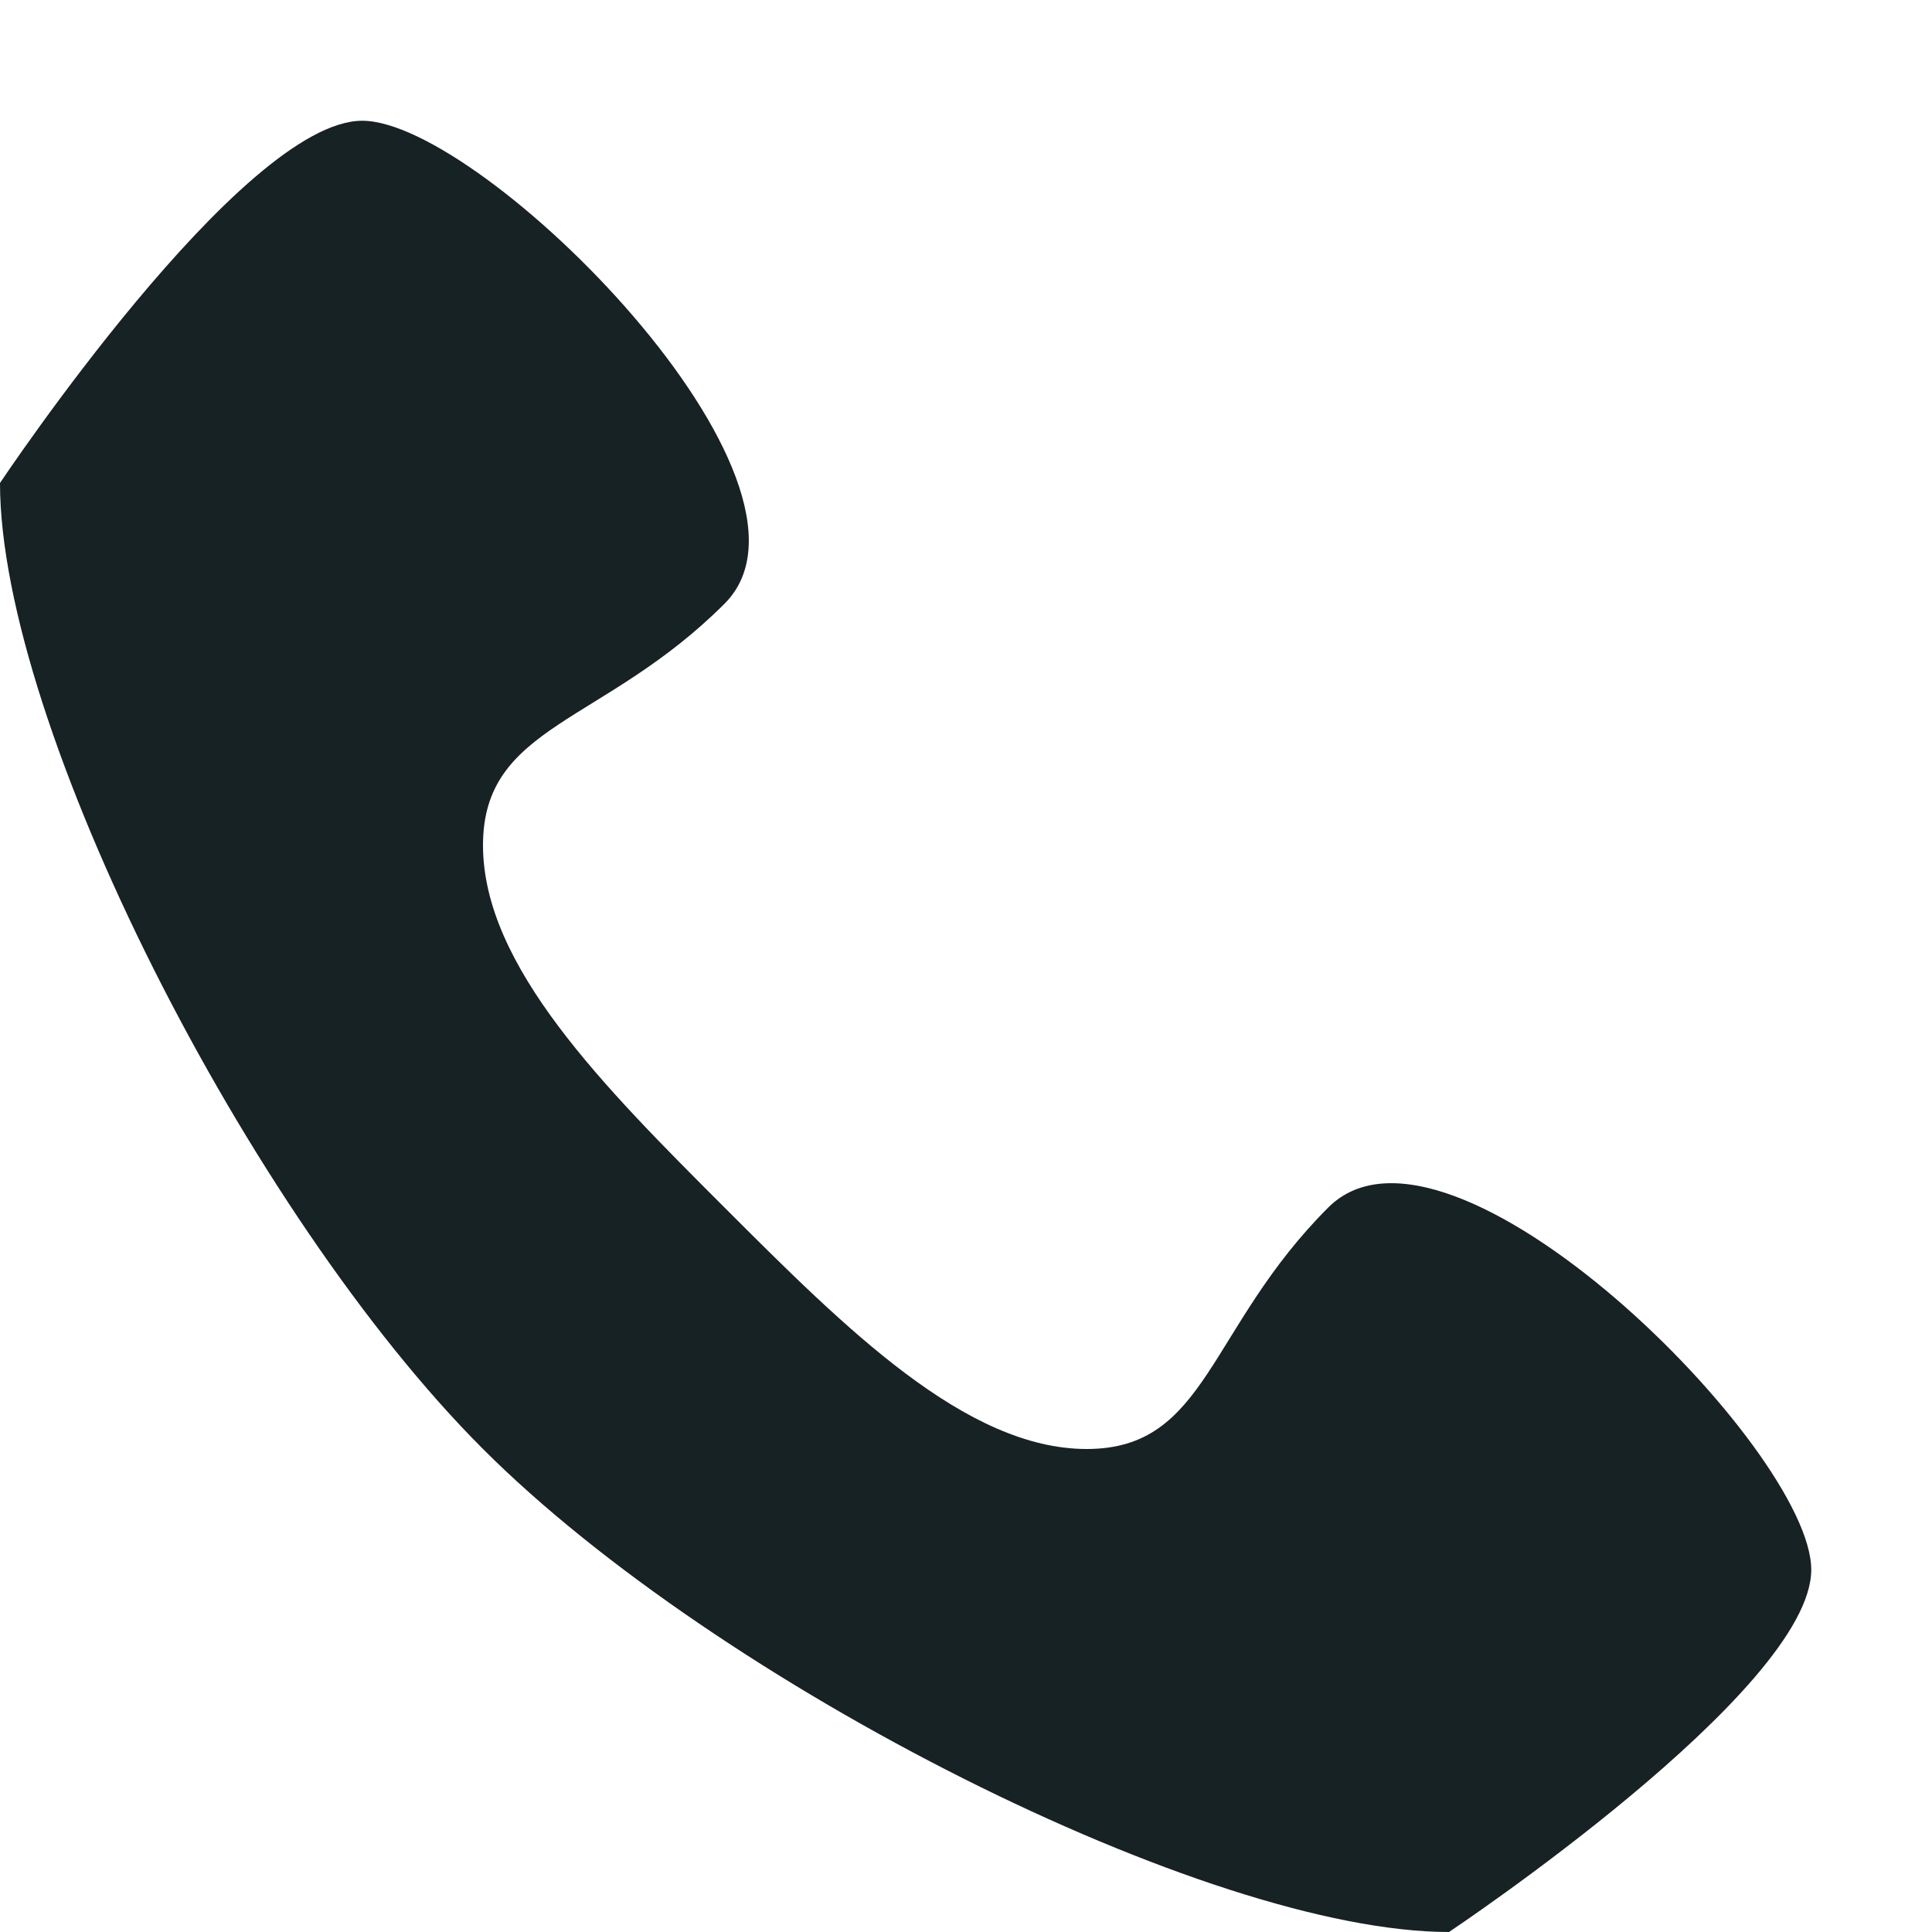
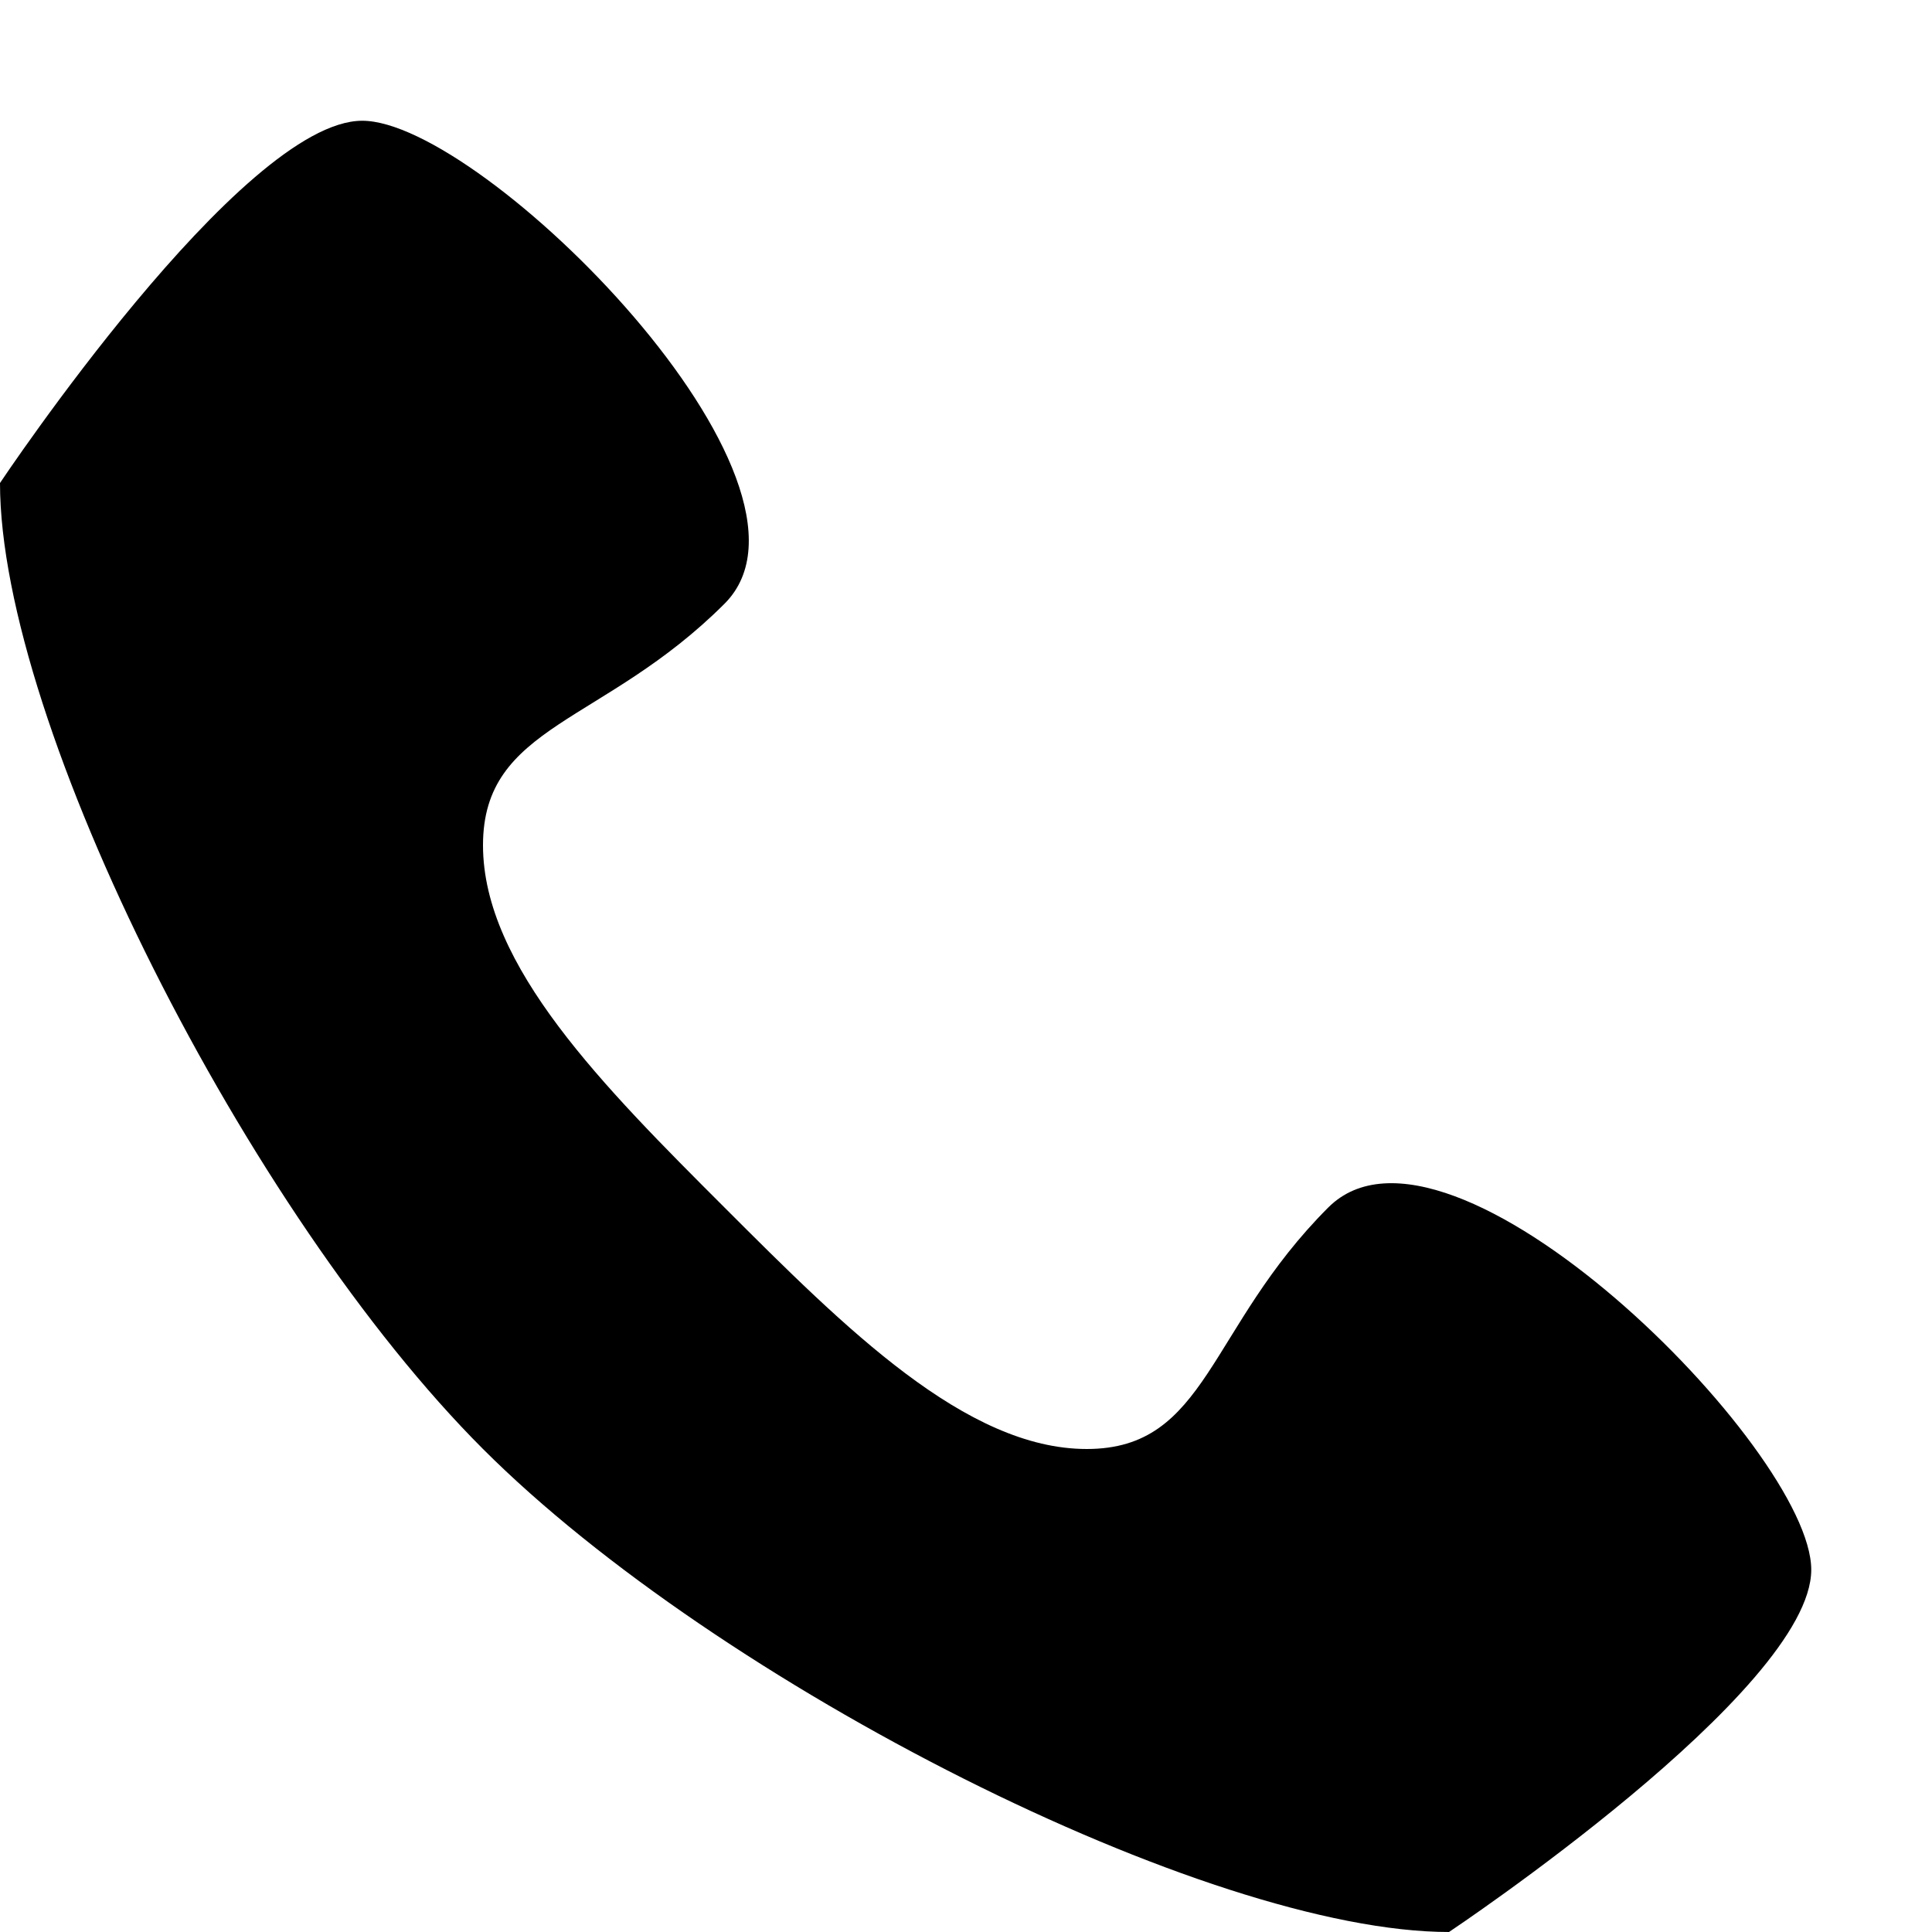
<svg xmlns="http://www.w3.org/2000/svg" width="35" height="35" viewBox="0 0 1024 1024" fill="none">
-   <path d="M704 640c-64 64-64 128-128 128s-128-64-192-128-128-128-128-192 64-64 128-128-128-256-192-256-192 192-192 192c0 128 131.5 387.5 256 512s384  256 512 256c0 0 192-128 192-192s-192-256-256-192z" fill="#162223" />
+   <path d="M704 640c-64 64-64 128-128 128s-128-64-192-128-128-128-128-192 64-64 128-128-128-256-192-256-192 192-192 192c0 128 131.5 387.5 256 512s384  256 512 256c0 0 192-128 192-192s-192-256-256-192z" fill="#000" />
</svg>
